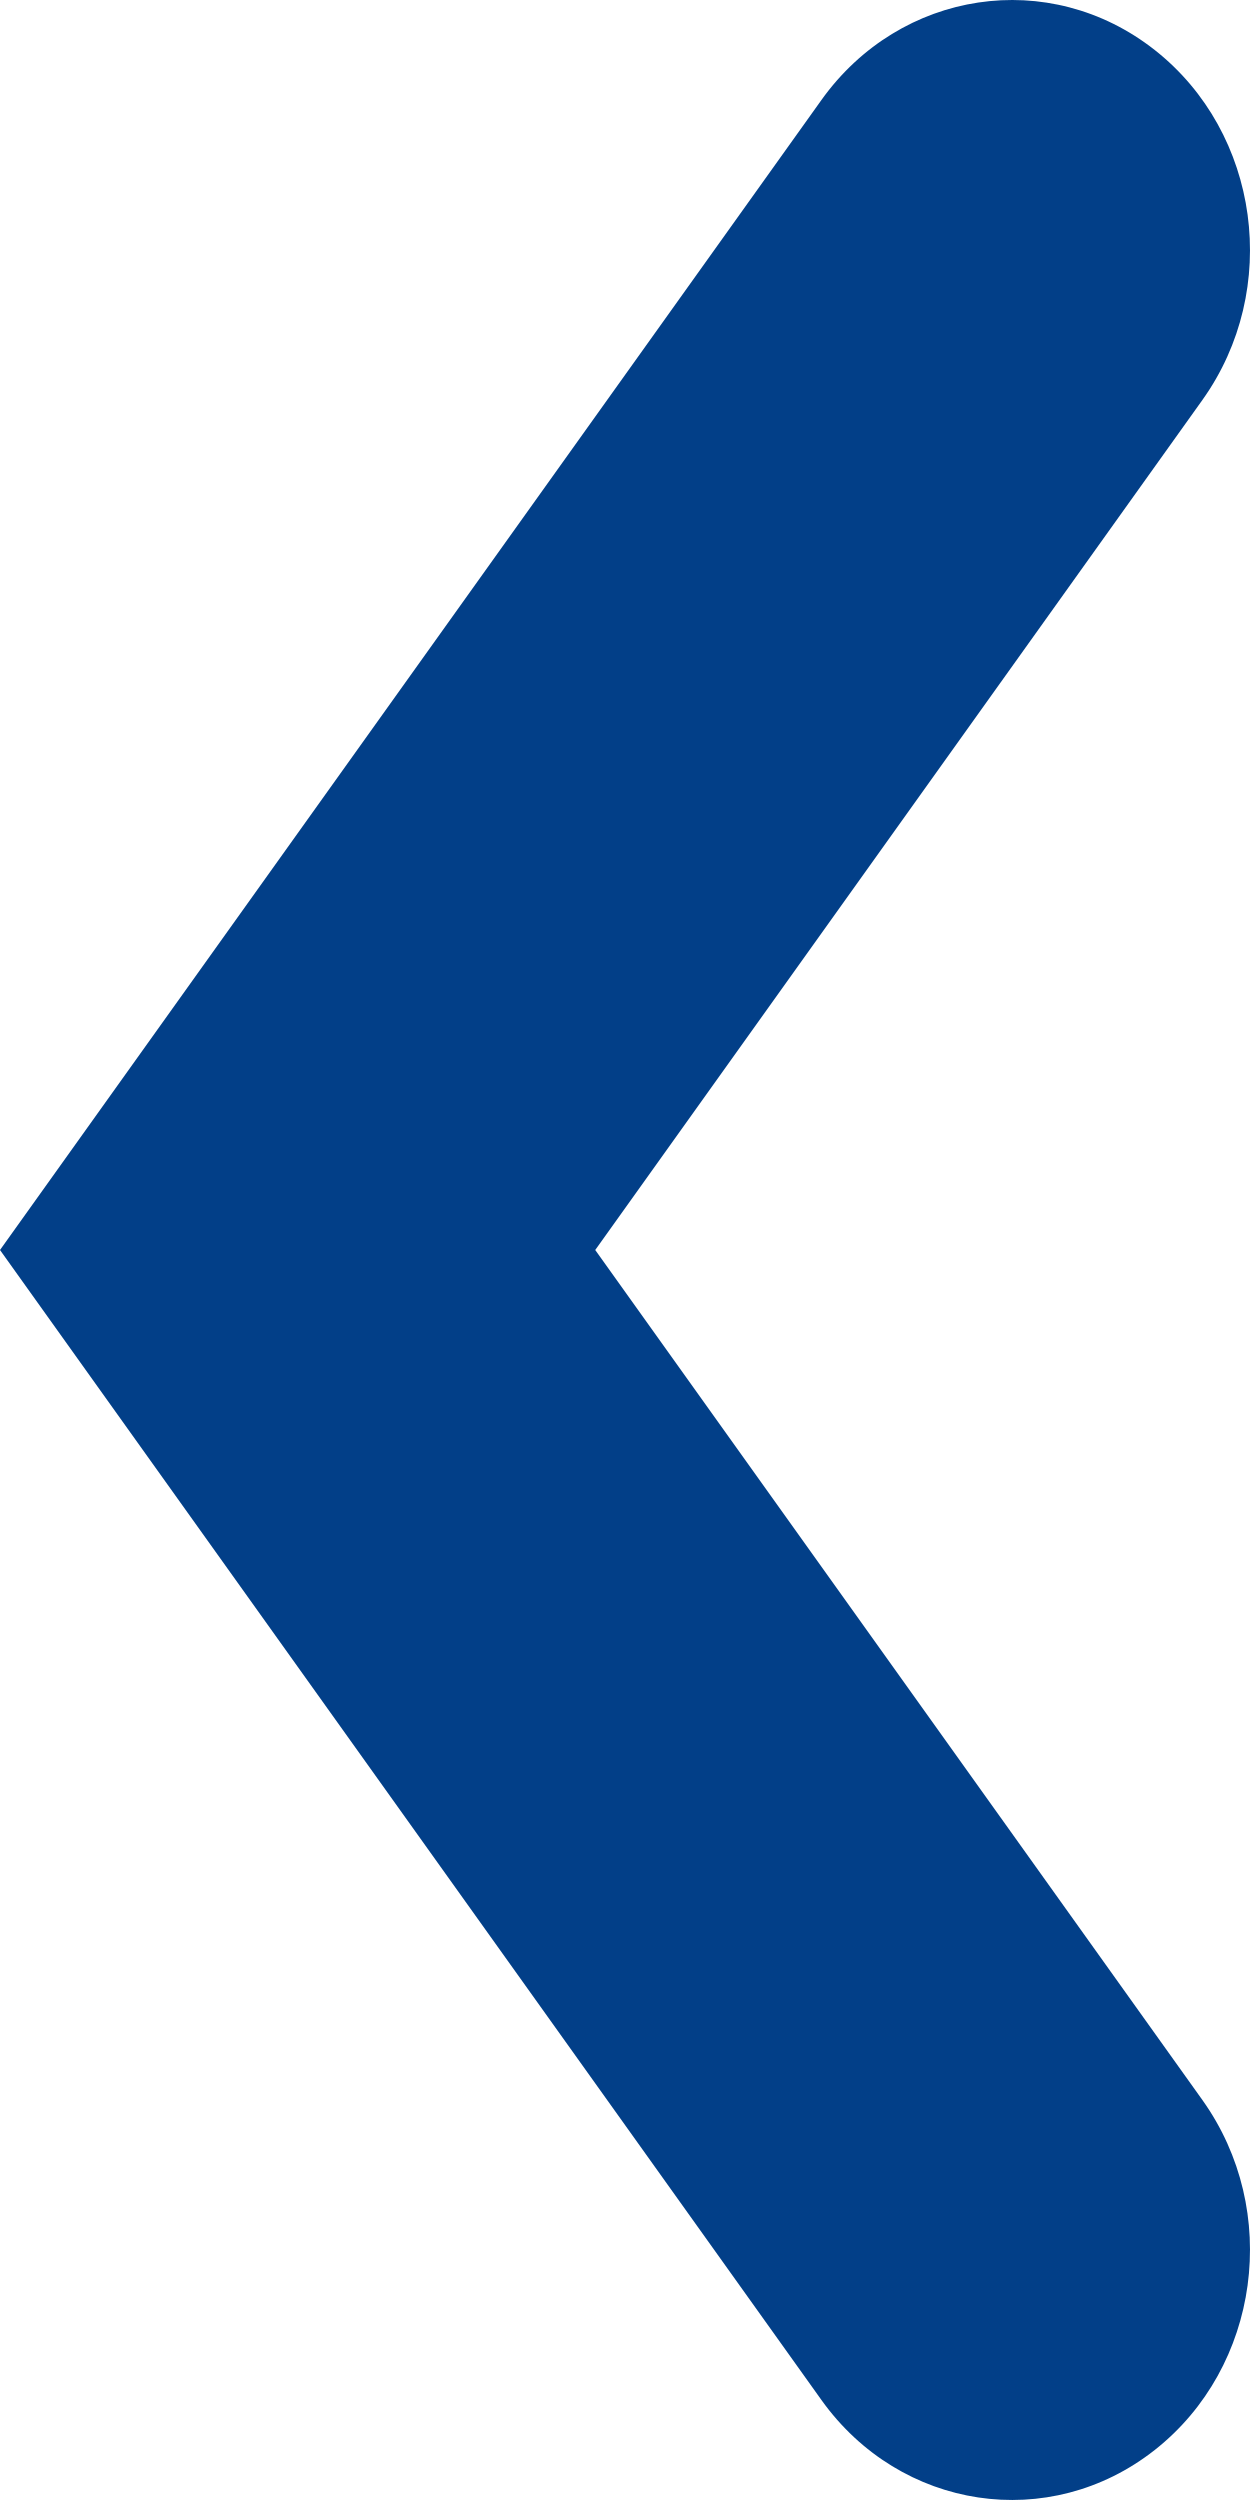
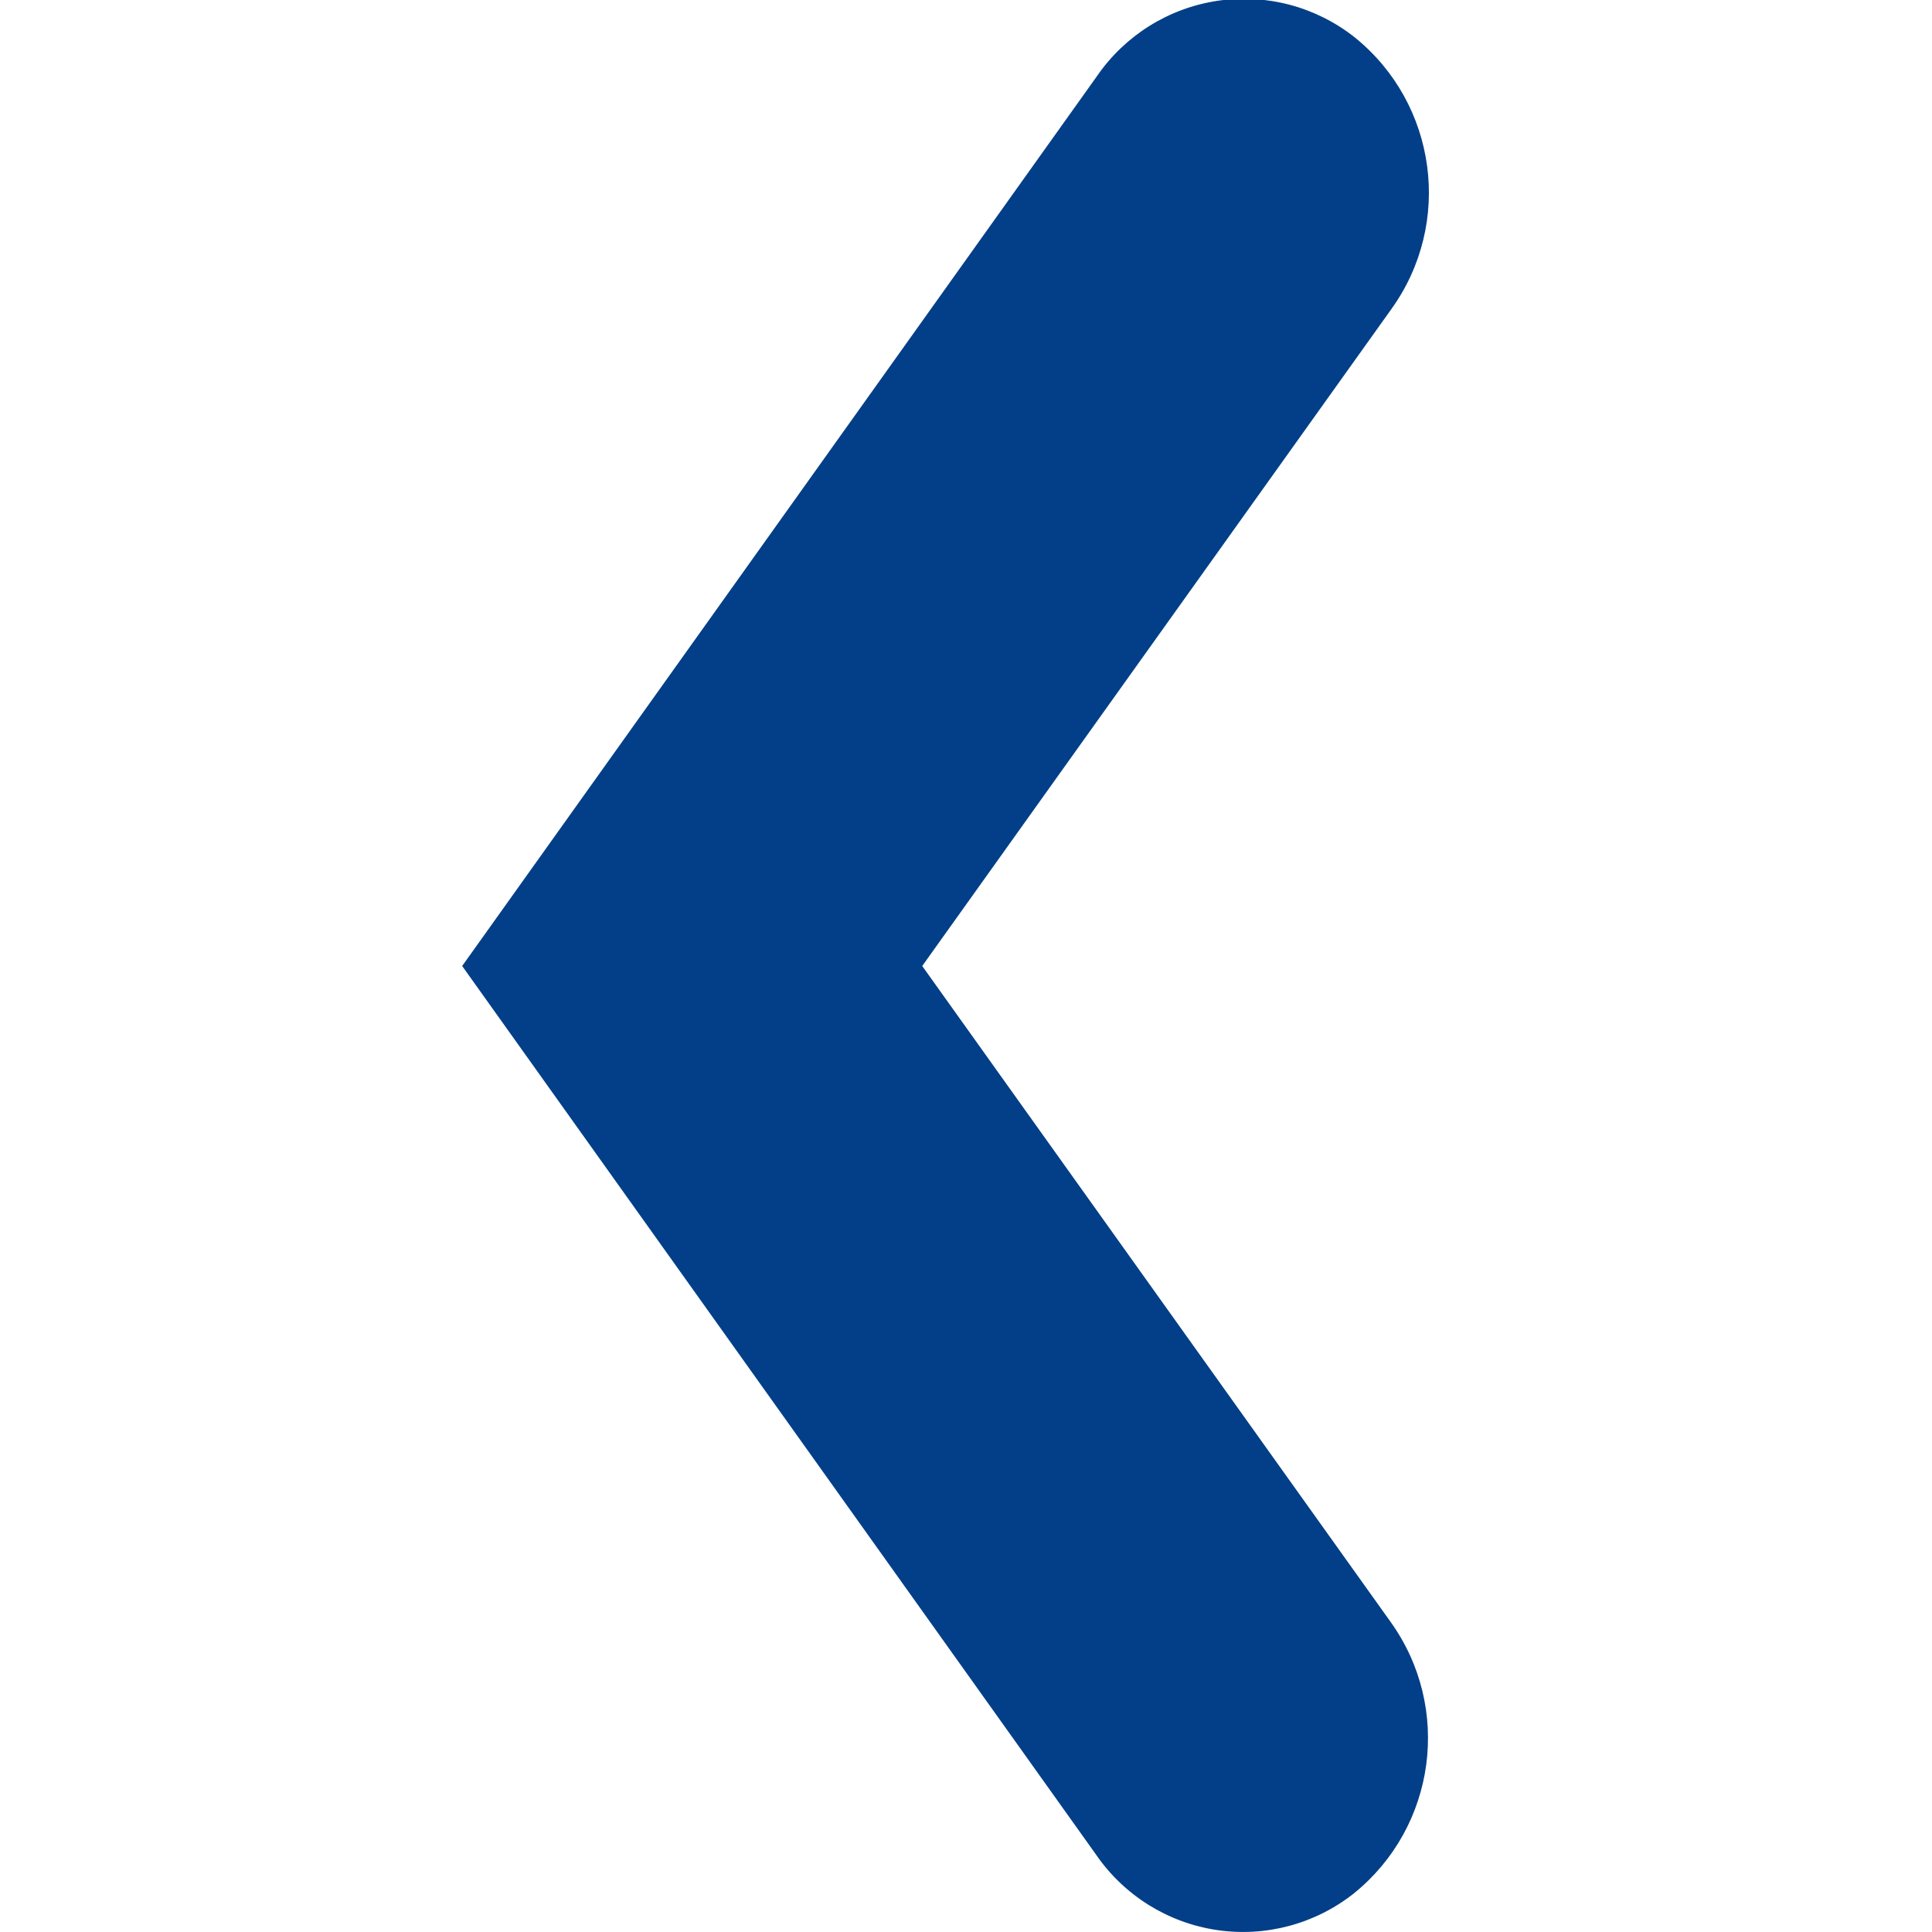
- <svg xmlns="http://www.w3.org/2000/svg" width="32px" height="64px" viewBox="0 0 32 64" version="1.1">
-   <g id="Page-1" stroke="none" stroke-width="1" fill="none" fill-rule="evenodd">
-     <g id="Icons" transform="translate(-661, -273)" fill="#023F88">
-       <path d="M676.238,305 L691.781,283.24 C693.8,280.413 693.255,276.401 690.561,274.28 C687.869,272.16 684.049,272.733 682.028,275.561 L661,305 L682.028,334.439 C684.049,337.267 687.869,337.84 690.561,335.72 C693.255,333.599 693.8,329.587 691.781,326.76 L676.238,305 Z" id="Chevron_Left" />
+ <svg xmlns="http://www.w3.org/2000/svg" id="Lag_1" data-name="Lag 1" viewBox="0 0 64 64">
+   <defs>
+     <style>.cls-1{fill:#023f88;}</style>
+   </defs>
+   <g id="Icons">
+     <g id="Icons-Symbols-Rev1">
+       <g id="Basic-Icons">
+         <g id="Chevron-left">
+           <g id="Colors_Icon_Brand" data-name="Colors/Icon/Brand">
+             <g id="chevron_left" data-name="chevron left">
+               <path id="path-1" class="cls-1" d="M30.55,32,46.09,10.24a6.61,6.61,0,0,0-1.21-9,5.91,5.91,0,0,0-8.54,1.28L15.31,32l21,29.44a5.91,5.91,0,0,0,8.54,1.28,6.61,6.61,0,0,0,1.21-9Z" />
+             </g>
+           </g>
+         </g>
+       </g>
    </g>
  </g>
</svg>
